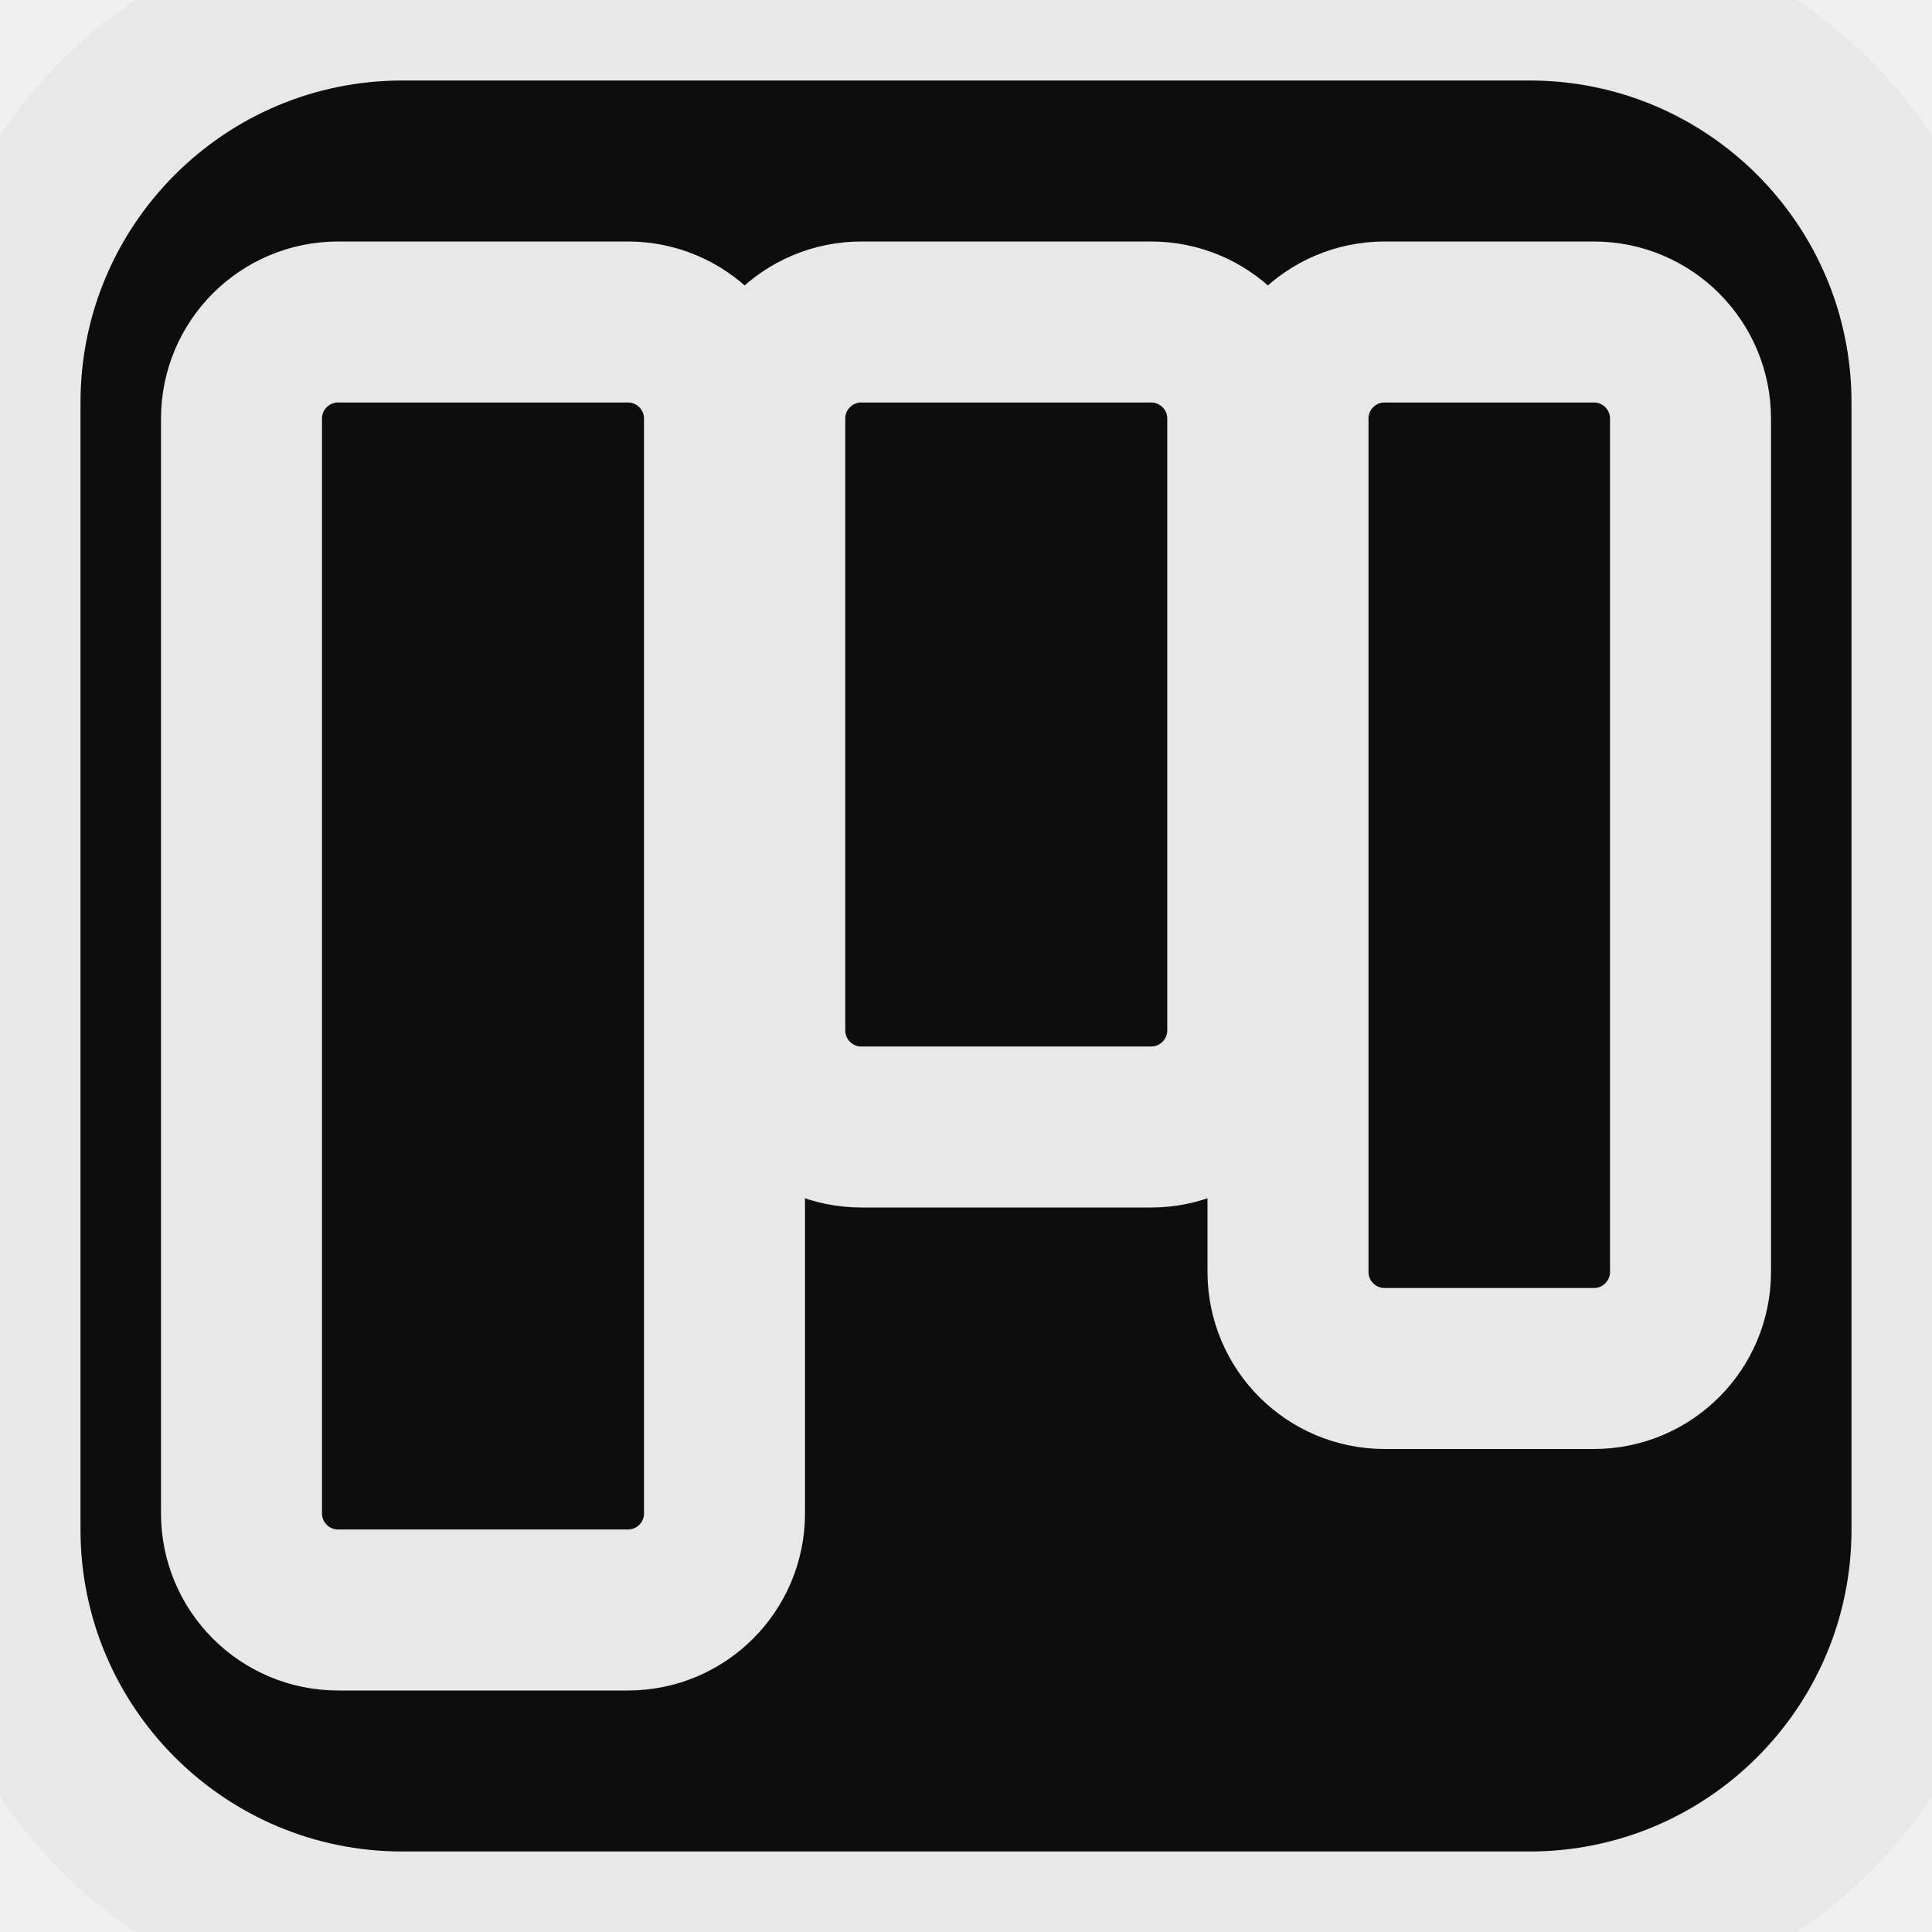
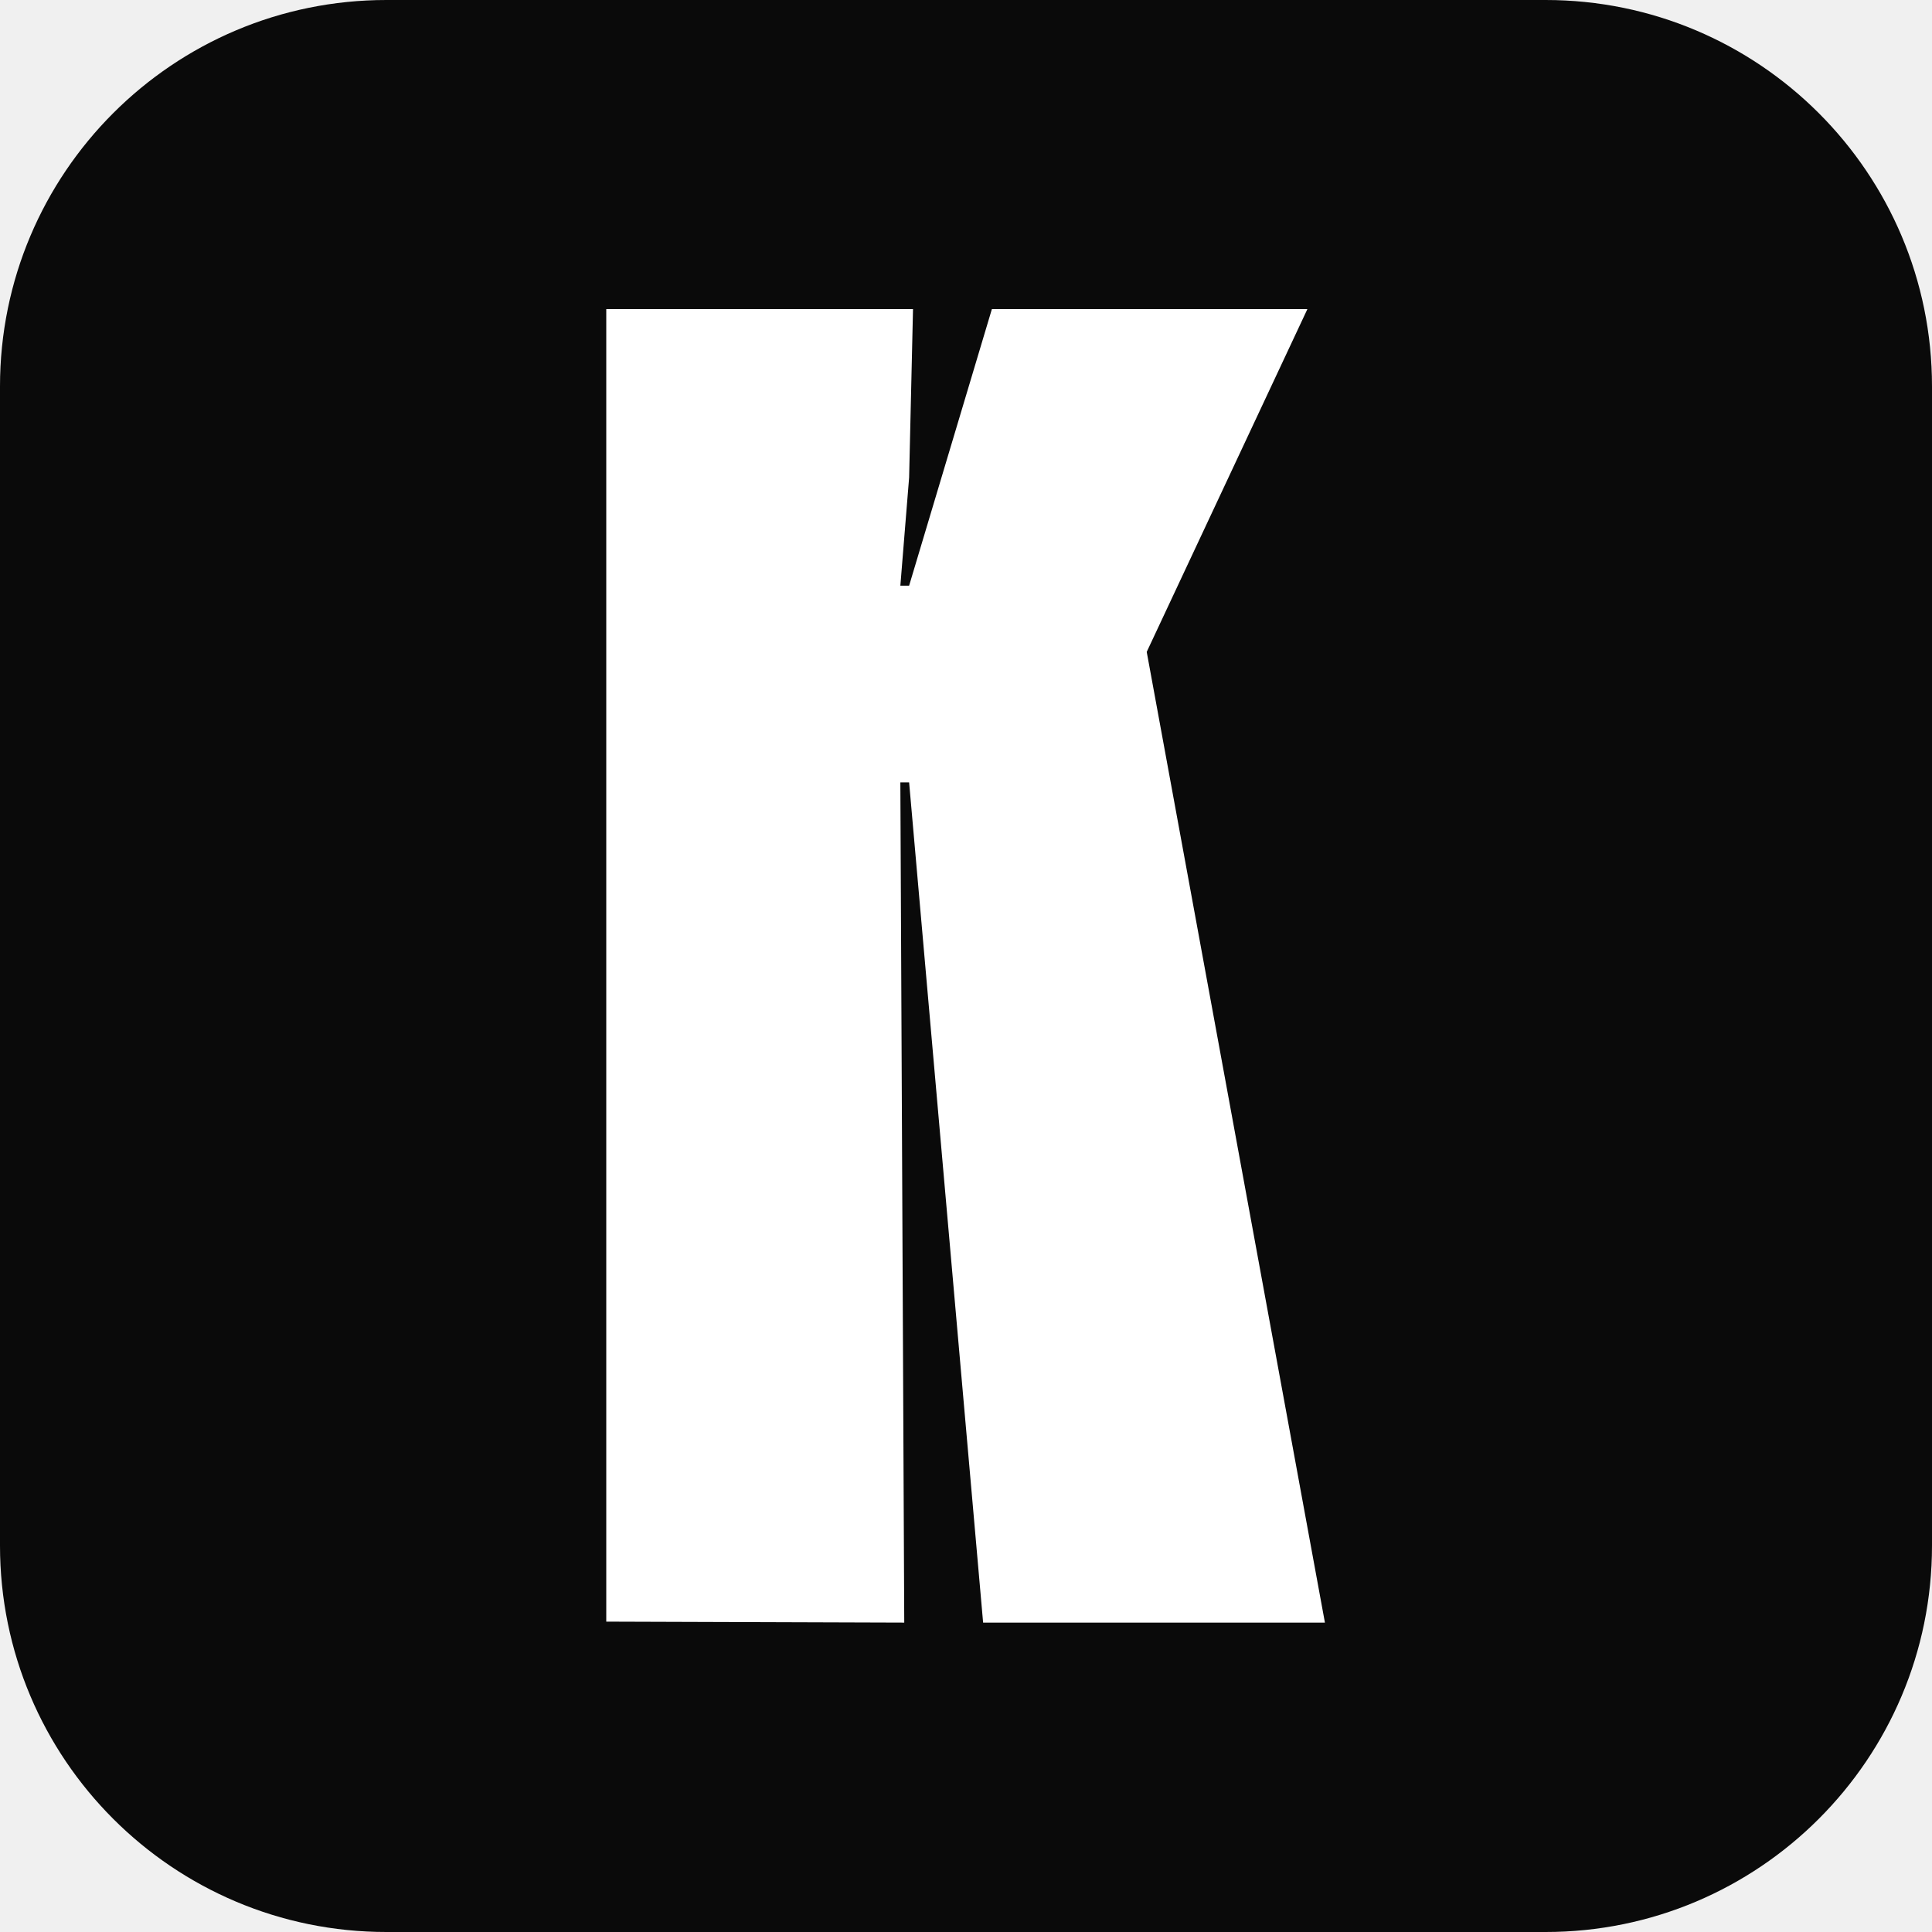
- <svg xmlns="http://www.w3.org/2000/svg" viewBox="0 0 24 24" fill="none" stroke="#e8e8e8" stroke-width="2" stroke-linecap="round" stroke-linejoin="round">
-   <rect width="24" height="24" rx="5" fill="#0d0d0d" />
-   <rect x="3" y="4" width="6" height="16" rx="1.2" />
-   <rect x="9.5" y="4" width="6" height="10" rx="1.2" />
-   <rect x="16" y="4" width="5" height="13" rx="1.2" />
+ <svg xmlns="http://www.w3.org/2000/svg" viewBox="0 0 100 100">
+   <rect width="100" height="100" rx="20" fill="#0a0a0a" />
+   <g transform="translate(31.38,16) scale(0.10287)">
+     <path d="M970.241,440.544L953.481,440.489L953.481,366.666L970.734,366.666L970.515,376.142L970.022,382.221L970.515,382.221L975.17,366.666L992.916,366.666L983.879,385.946L993.902,440.544L974.677,440.544L970.515,393.285L970.022,393.285L970.241,440.544Z" fill="white" transform="matrix(8.945739,0,0,8.945739,-8529.589,-3280.101)" />
+   </g>
</svg>
